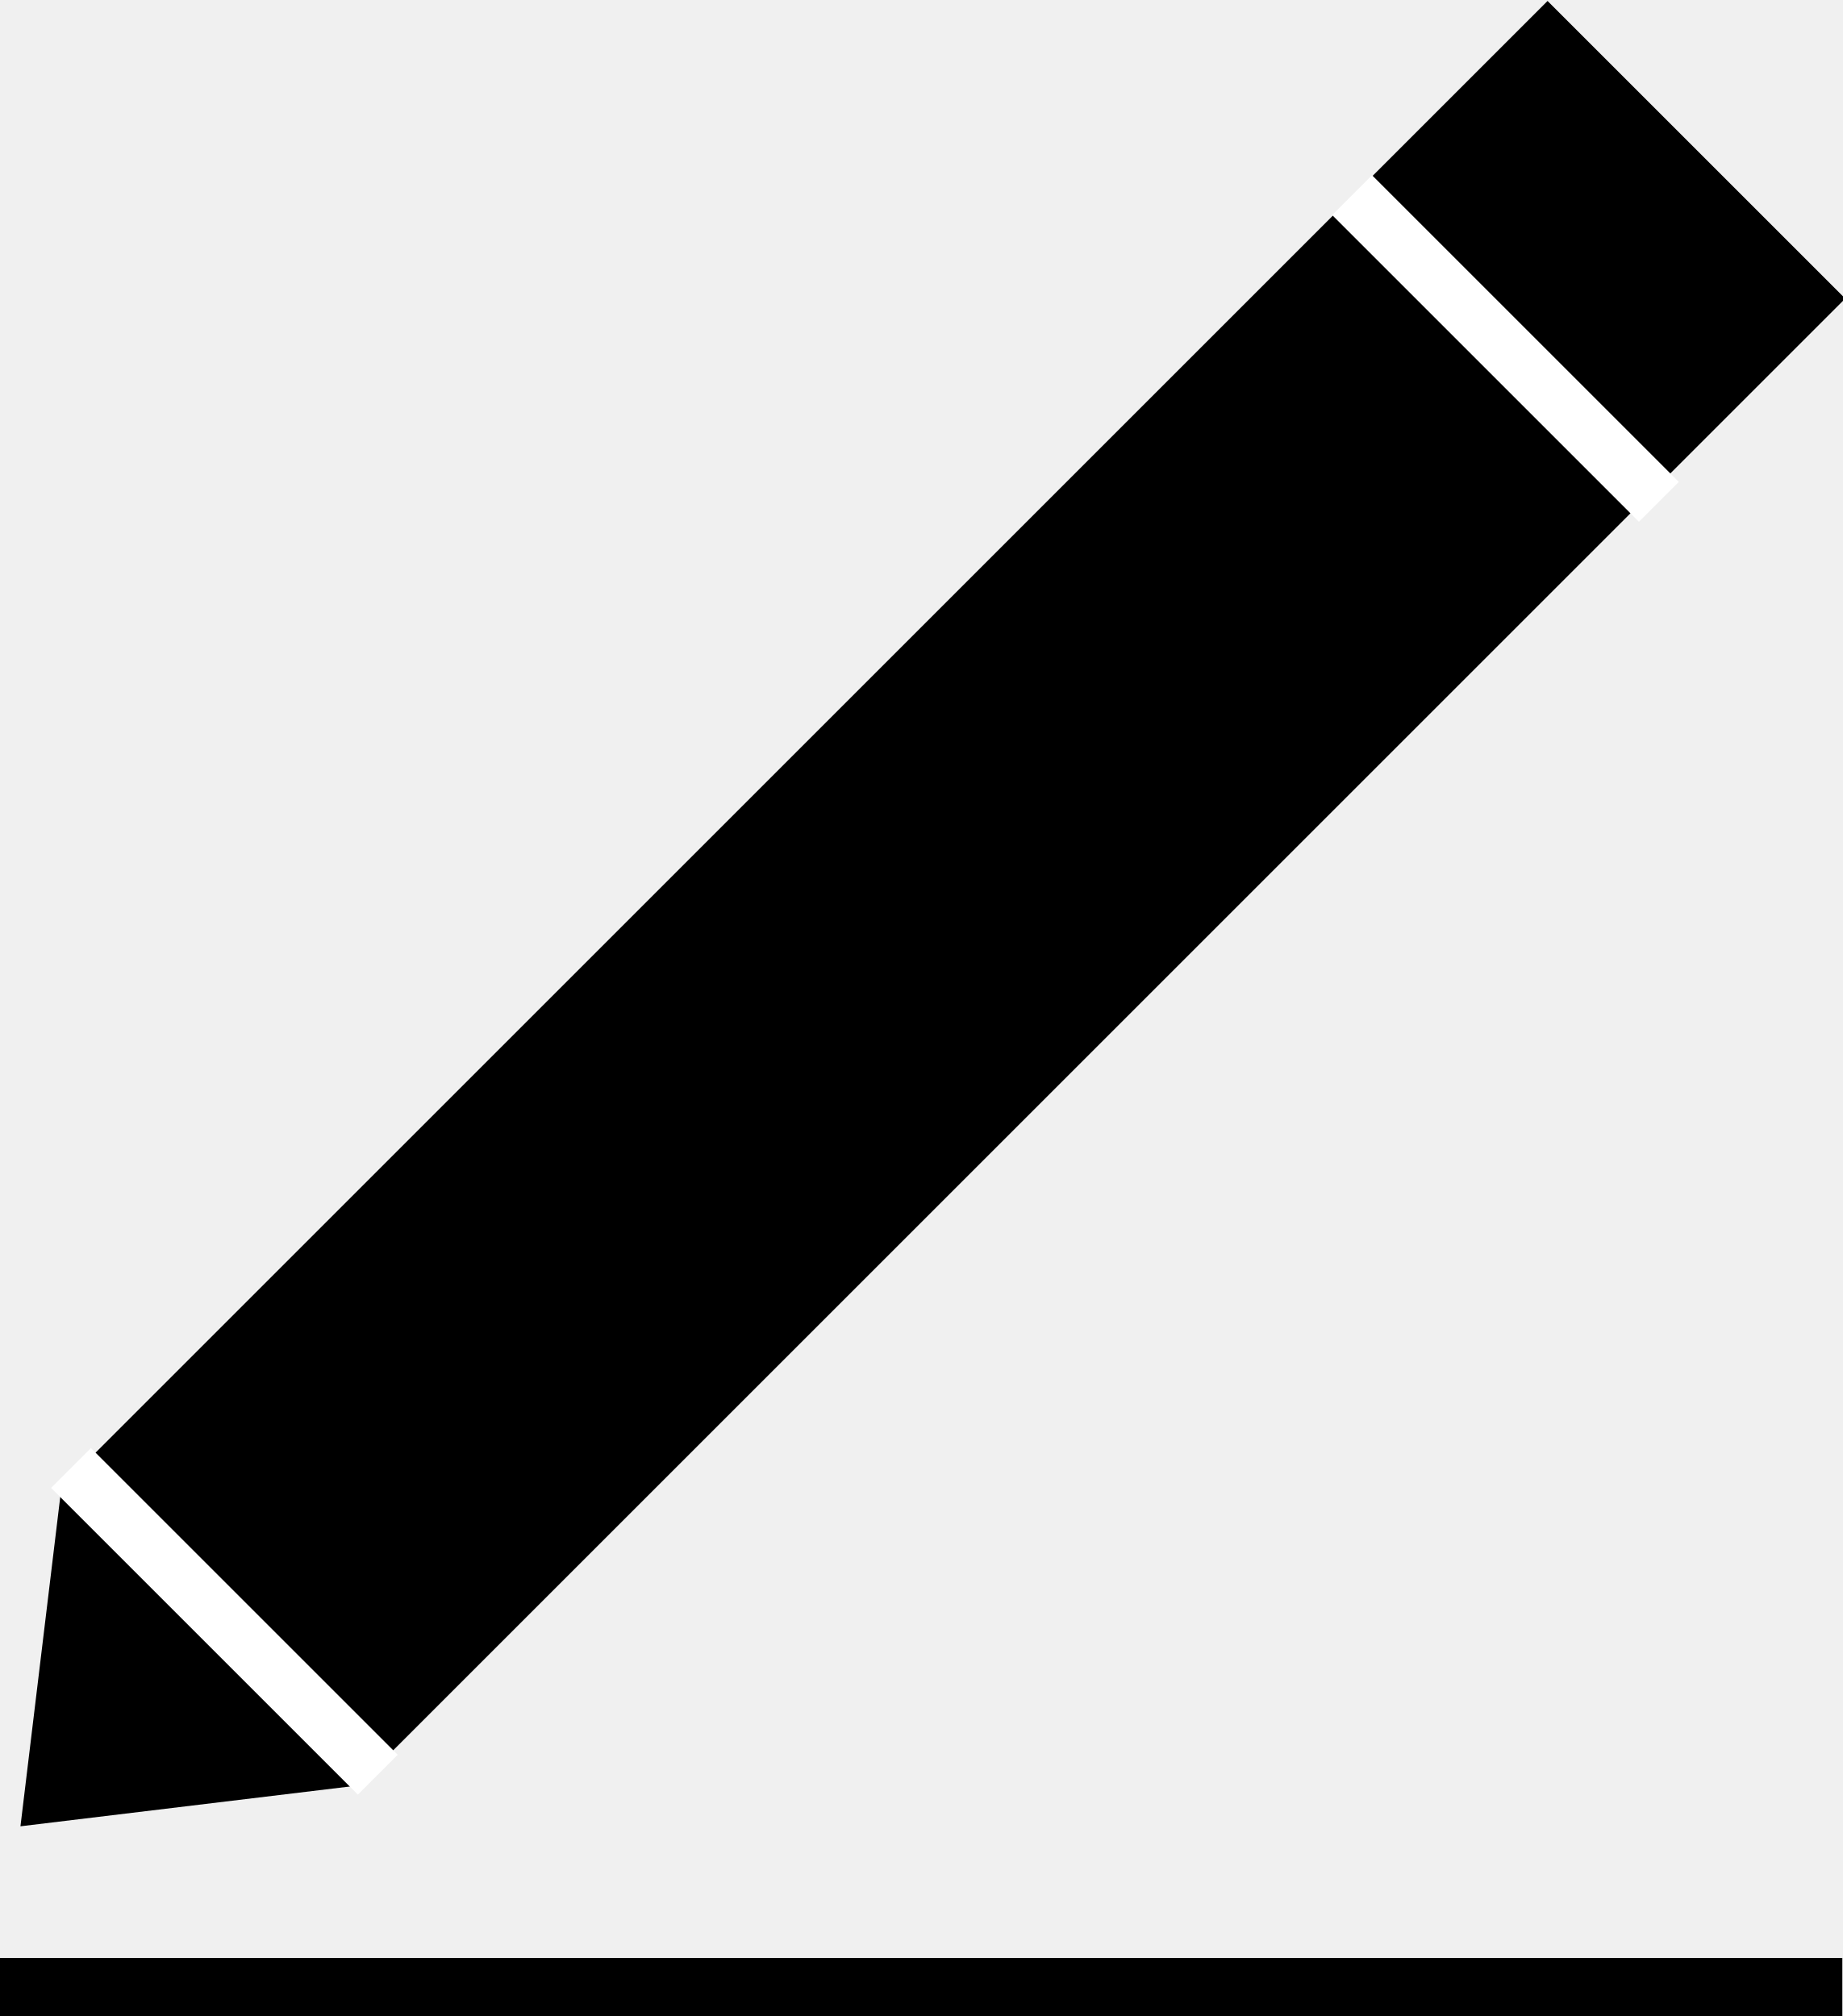
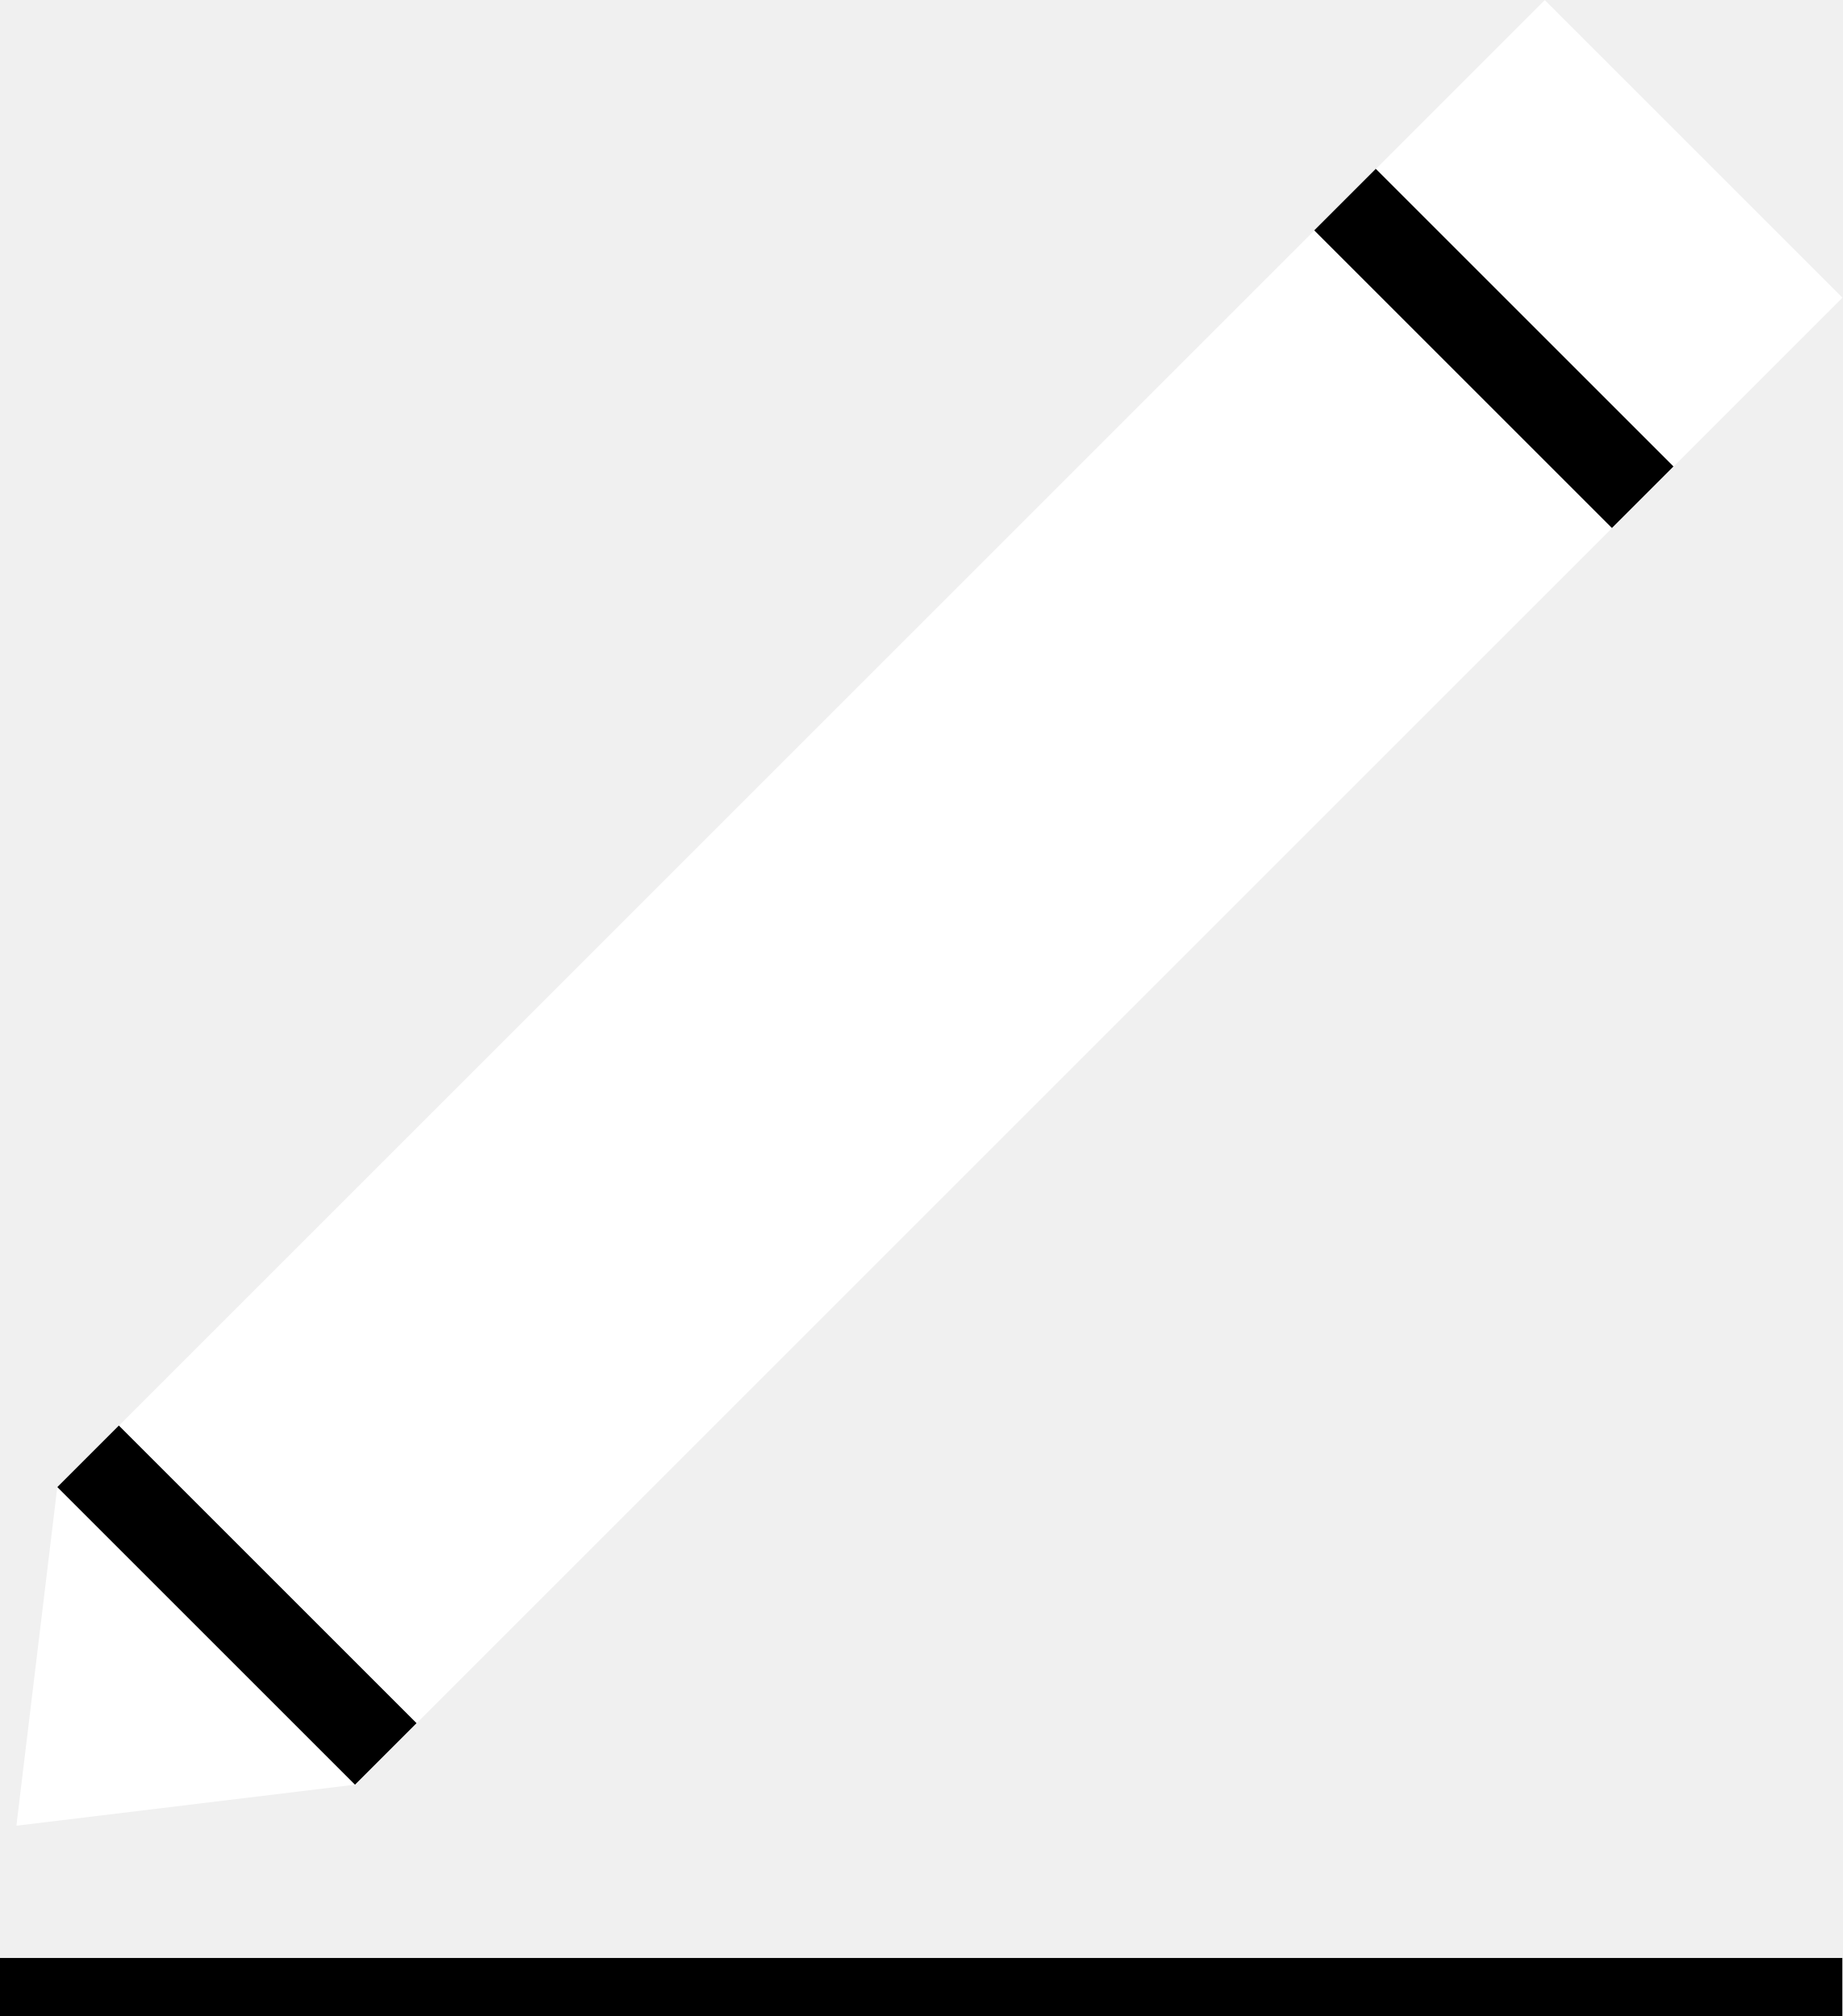
<svg xmlns="http://www.w3.org/2000/svg" version="1.1" id="Ebene_1" x="0px" y="0px" viewBox="0 0 127 139" enable-background="new 0 0 127 139" xml:space="preserve">
  <rect y="135" width="127" height="4" />
  <g>
    <g>
-       <rect x="-6.83" y="47.08" transform="matrix(0.7071 -0.7071 0.7071 0.7071 -24.3109 64.4765)" width="145" height="29.02" />
+       <g>
+         <rect x="-7.02" y="47.02" transform="matrix(0.7071 -0.7071 0.7071 0.7071 -24.3258 64.3231)" fill="#FFFFFF" width="145" height="29.02" />
+       </g>
+       <polygon fill="#FFFFFF" points="3.95,102.53 1.13,125.88 24.47,123.05   " />
    </g>
-     <polyline points="24.67,123.11 1.41,125.92 4.22,102.66  " />
-     <rect x="0.96" y="110.29" transform="matrix(0.7071 0.7071 -0.7071 0.7071 83.5776 21.8032)" fill="#FFFFFF" stroke="#FFFFFF" stroke-width="0.886" stroke-miterlimit="10" width="29.02" height="3" />
-     <rect x="89.27" y="22.53" transform="matrix(0.7071 0.7071 -0.7071 0.7071 47.3897 -66.3465)" fill="#FFFFFF" stroke="#FFFFFF" stroke-width="0.886" stroke-miterlimit="10" width="29.02" height="3" />
+     <rect x="13.33" y="96.16" transform="matrix(0.7071 -0.7071 0.7071 0.7071 -73.4694 43.962)" width="6" height="29.02" />
+     <rect x="99.98" y="9.51" transform="matrix(0.7071 -0.7071 0.7071 0.7071 13.1761 79.8544)" width="6" height="29.02" />
  </g>
</svg>
